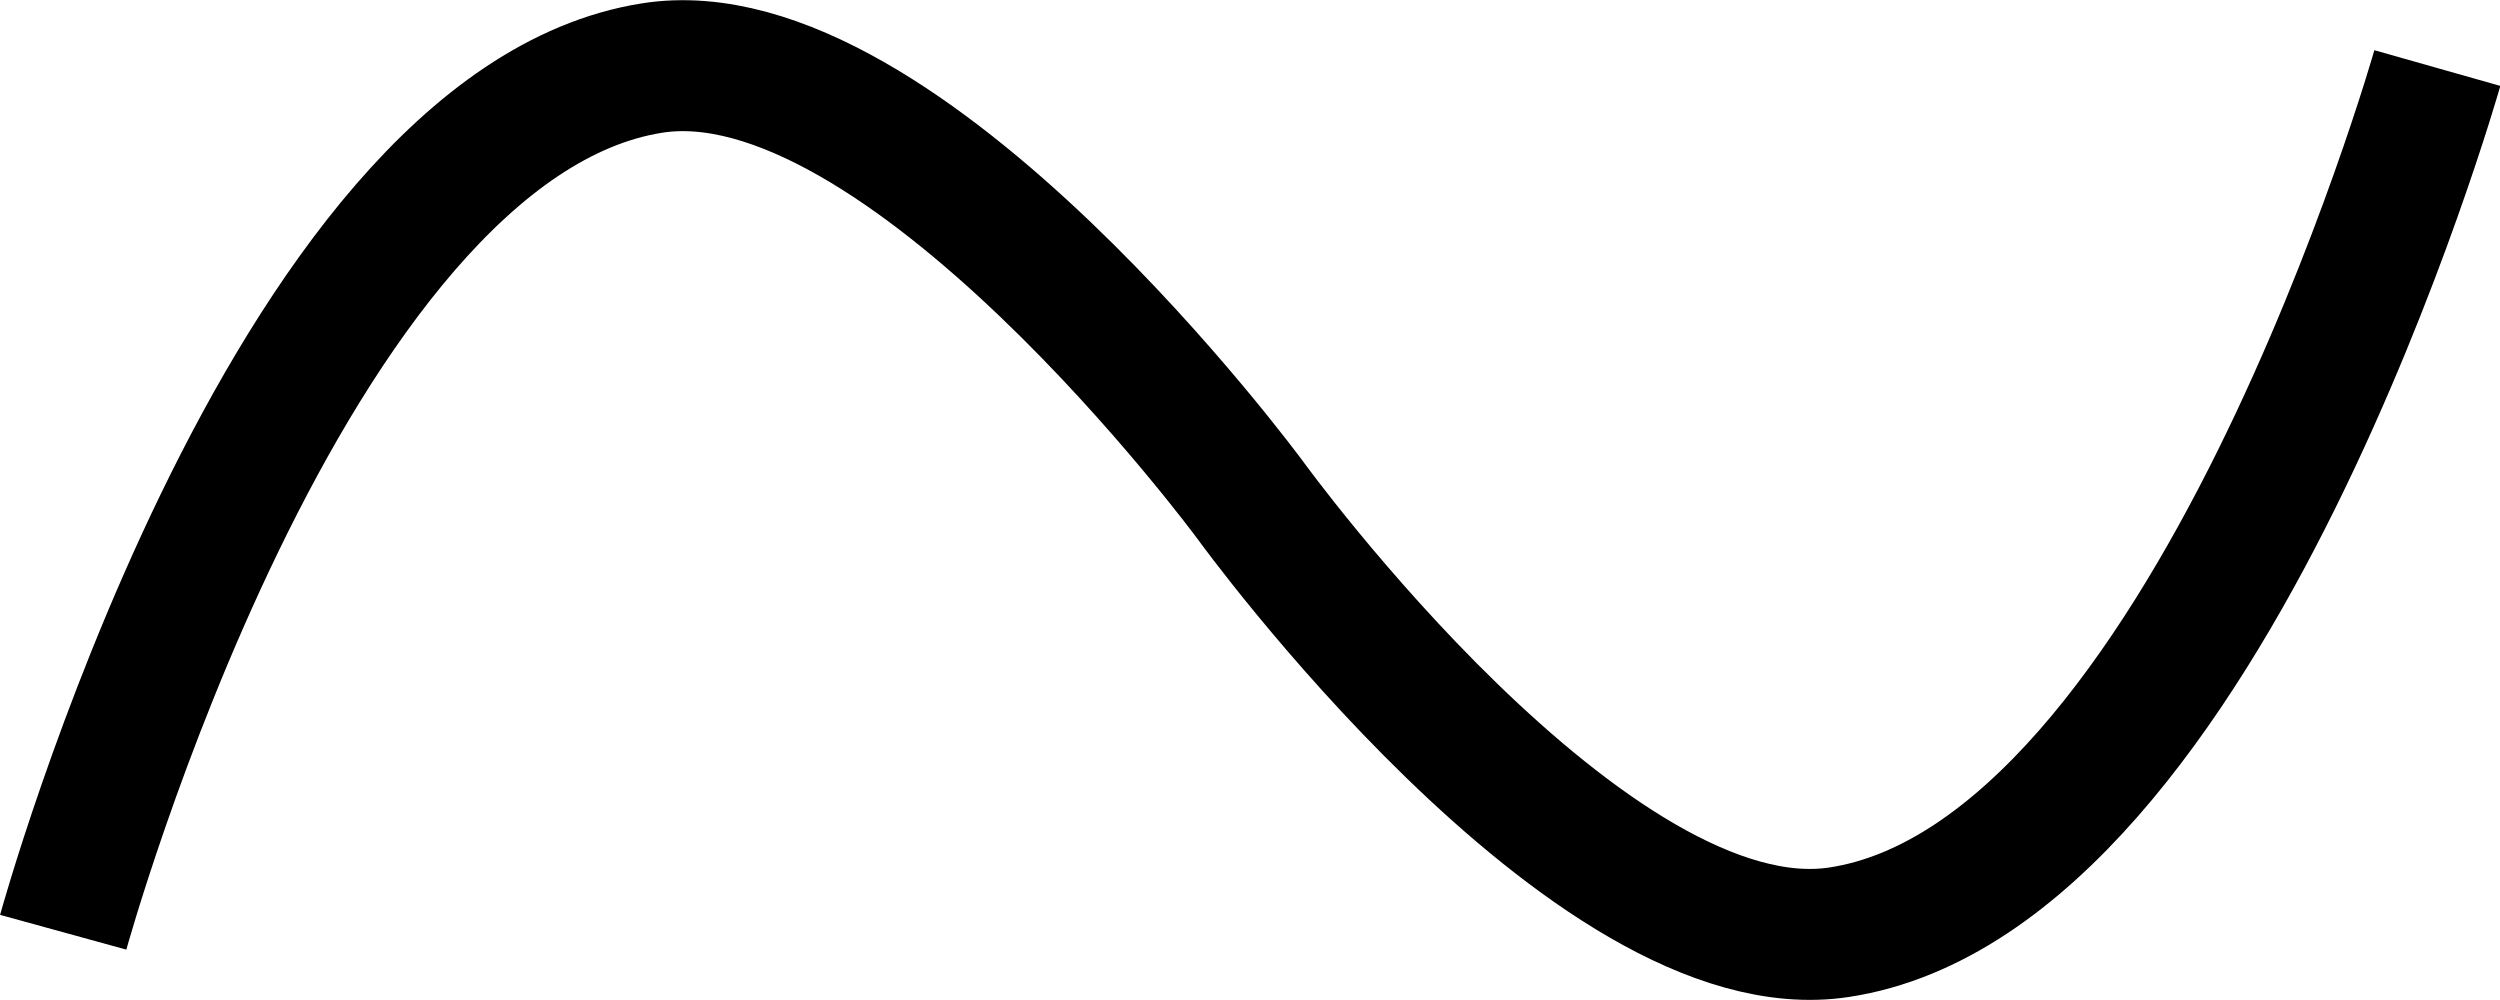
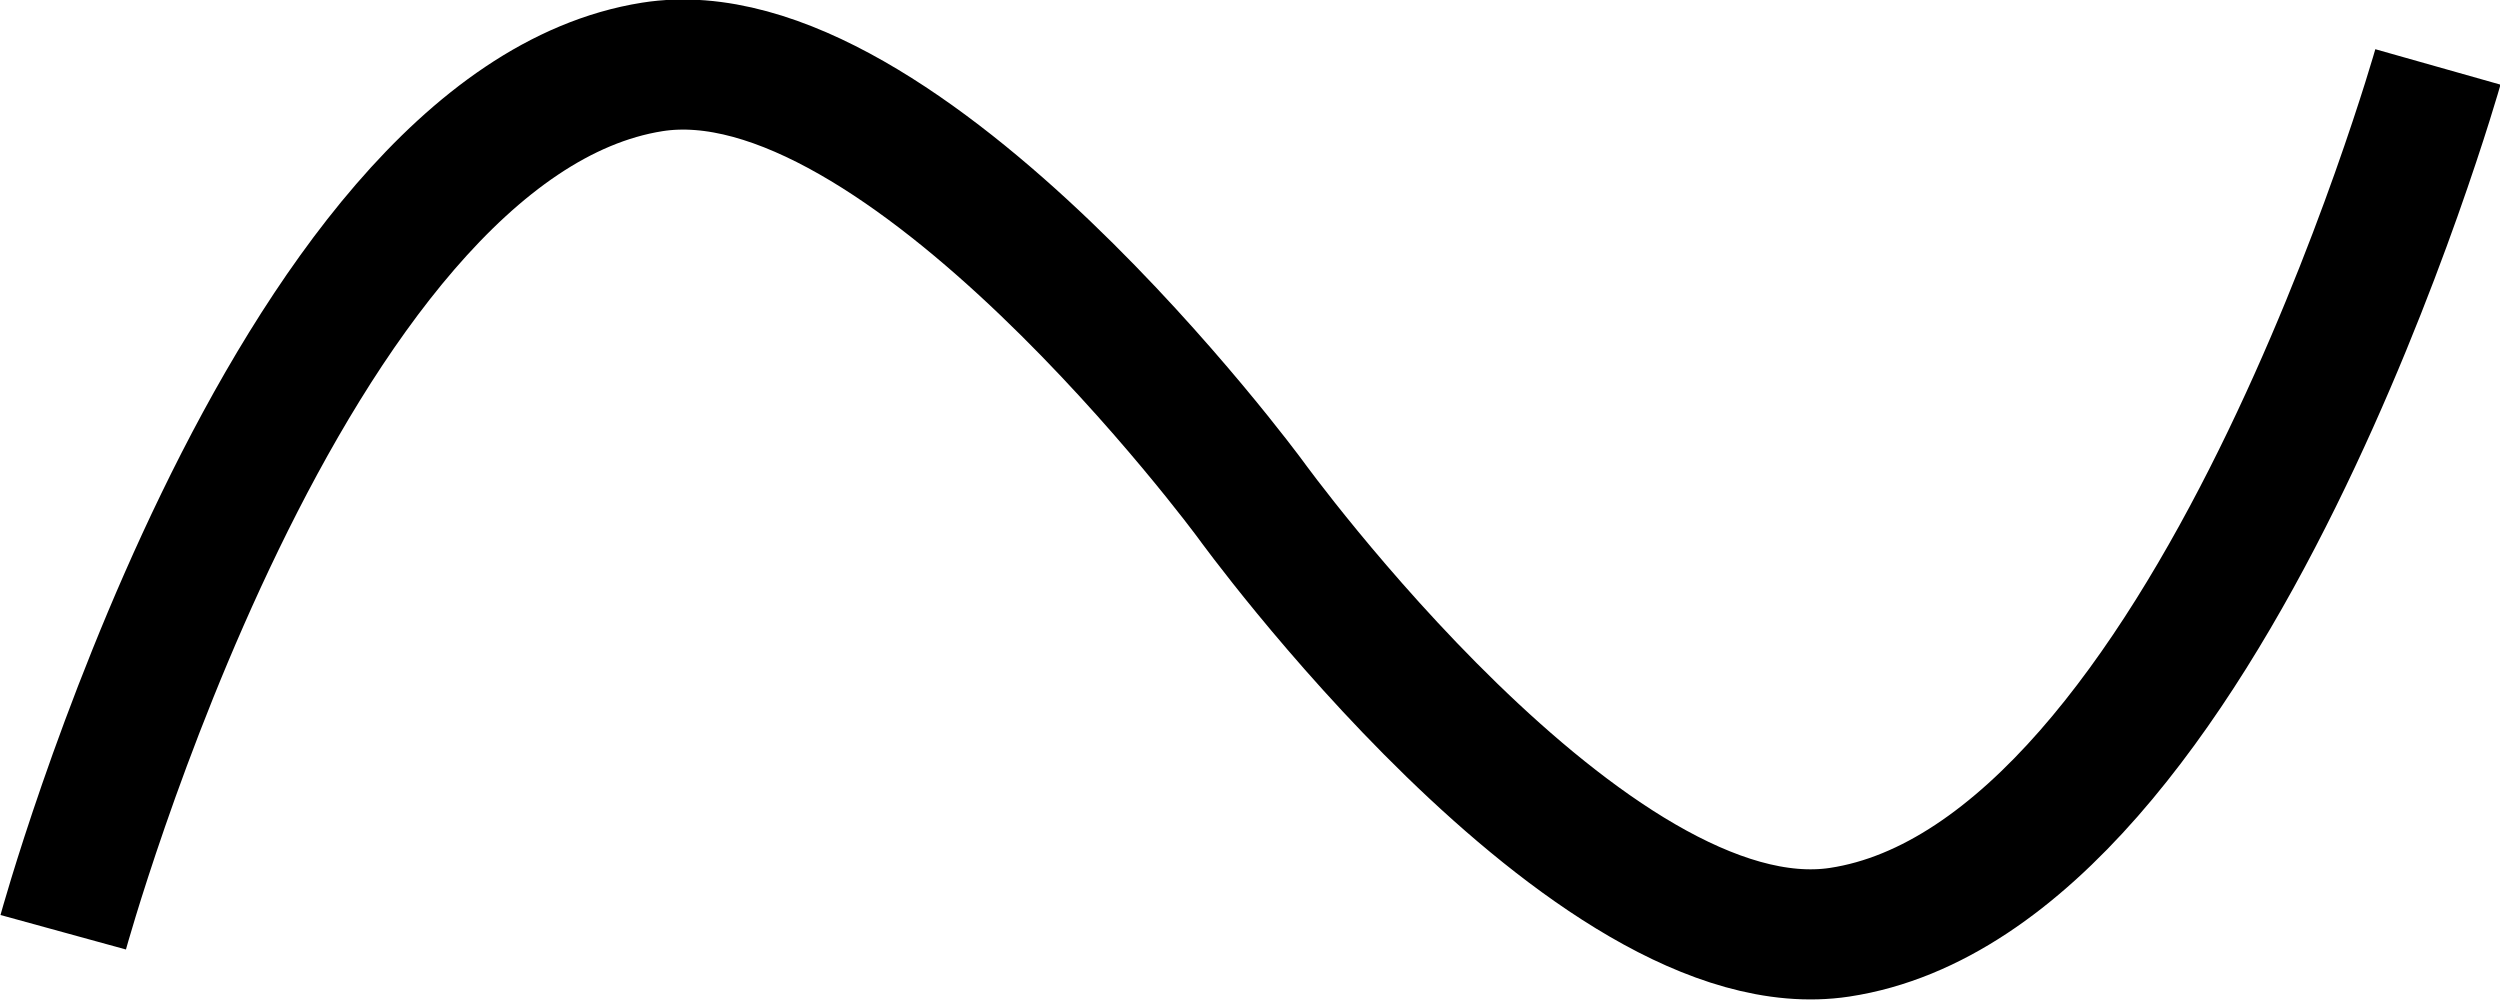
<svg xmlns="http://www.w3.org/2000/svg" width="2.5mm" height="1mm" viewBox="0 0 8.858 3.543" id="svg10884" version="1.1">
  <defs id="defs10886" />
  <g id="layer1" transform="translate(0,-1048.819)">
-     <path style="fill:none;fill-rule:evenodd;stroke:#000000;stroke-width:0.464;stroke-linecap:butt;stroke-linejoin:miter;stroke-miterlimit:4;stroke-dasharray:none;stroke-opacity:1" d="m 0.224,1052.122 c 0,0 0.786,-2.856 2.086,-3.062 0.889,-0.141 2.12,1.531 2.12,1.531 0,0 1.205,1.665 2.086,1.531 1.308,-0.198 2.12,-3.062 2.12,-3.062" id="path11442" />
+     <path style="fill:none;fill-rule:evenodd;stroke:#000000;stroke-width:0.461;stroke-linecap:butt;stroke-linejoin:miter;stroke-miterlimit:4;stroke-dasharray:none;stroke-opacity:1" d="m 0.224,1052.122 c 0,0 0.786,-2.859 2.087,-3.066 0.889,-0.141 2.12,1.533 2.12,1.533 0,0 1.205,1.666 2.087,1.533 1.308,-0.198 2.12,-3.066 2.12,-3.066" id="path11442" />
  </g>
</svg>
